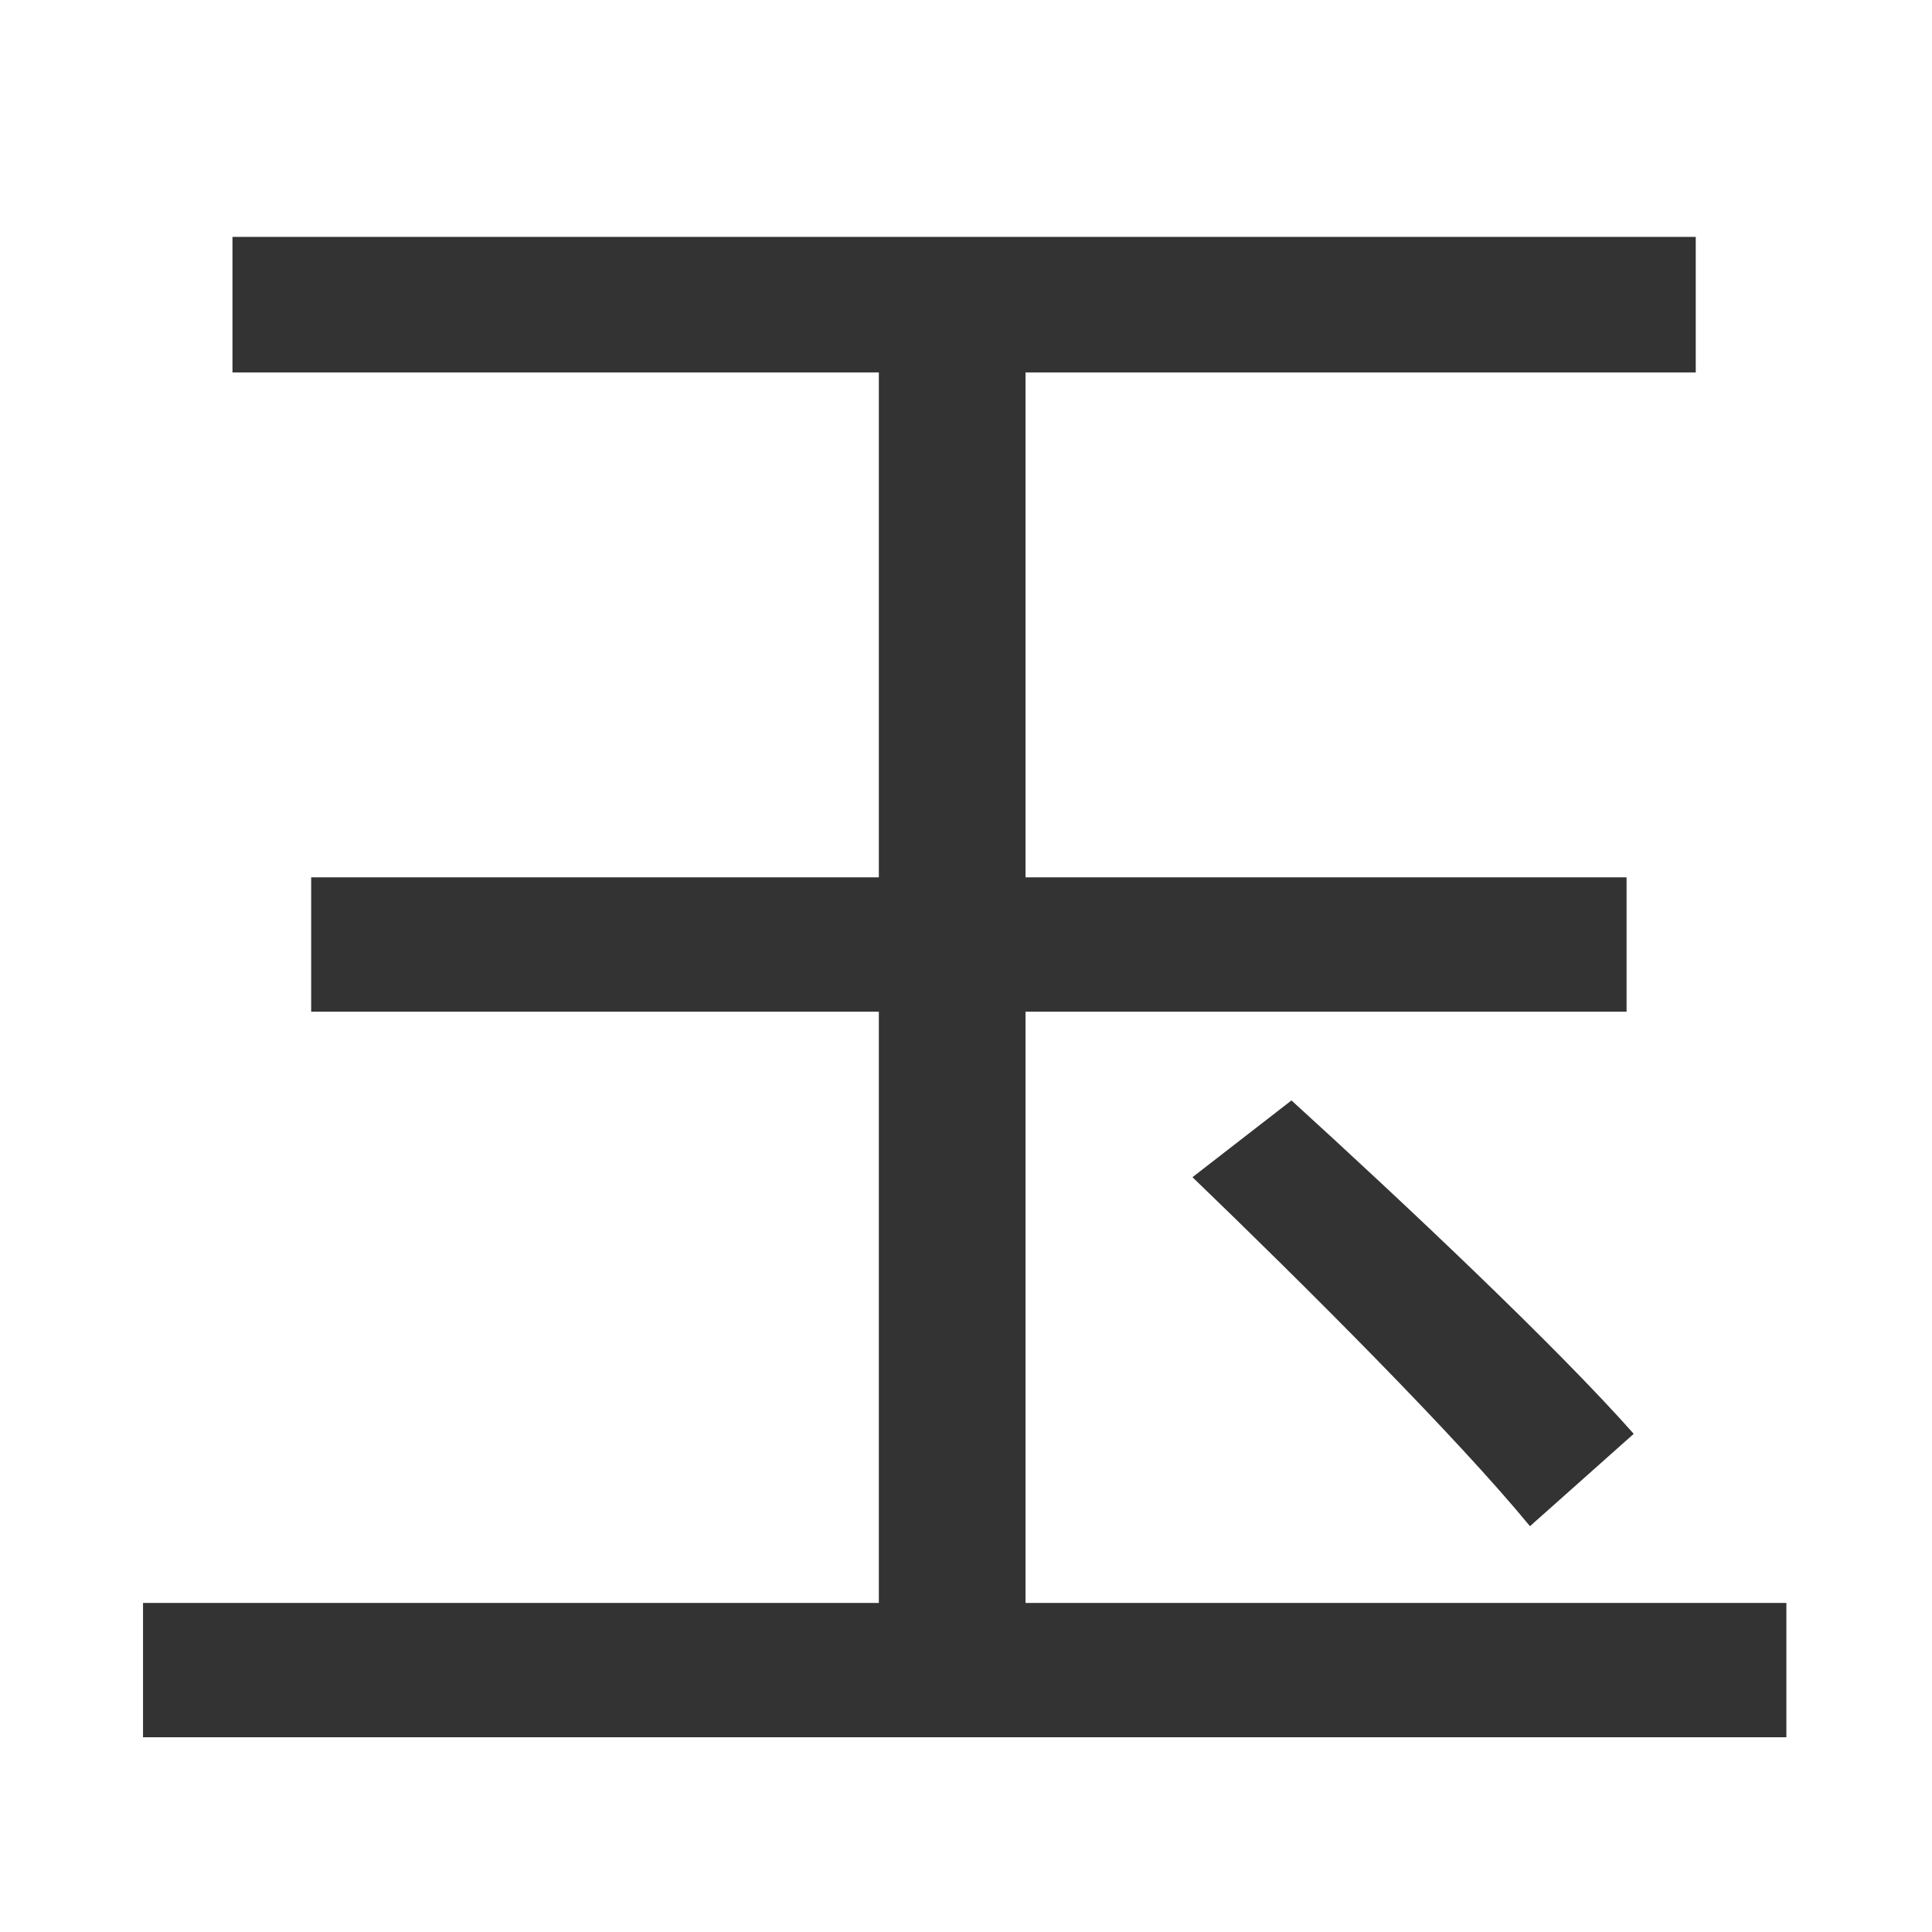
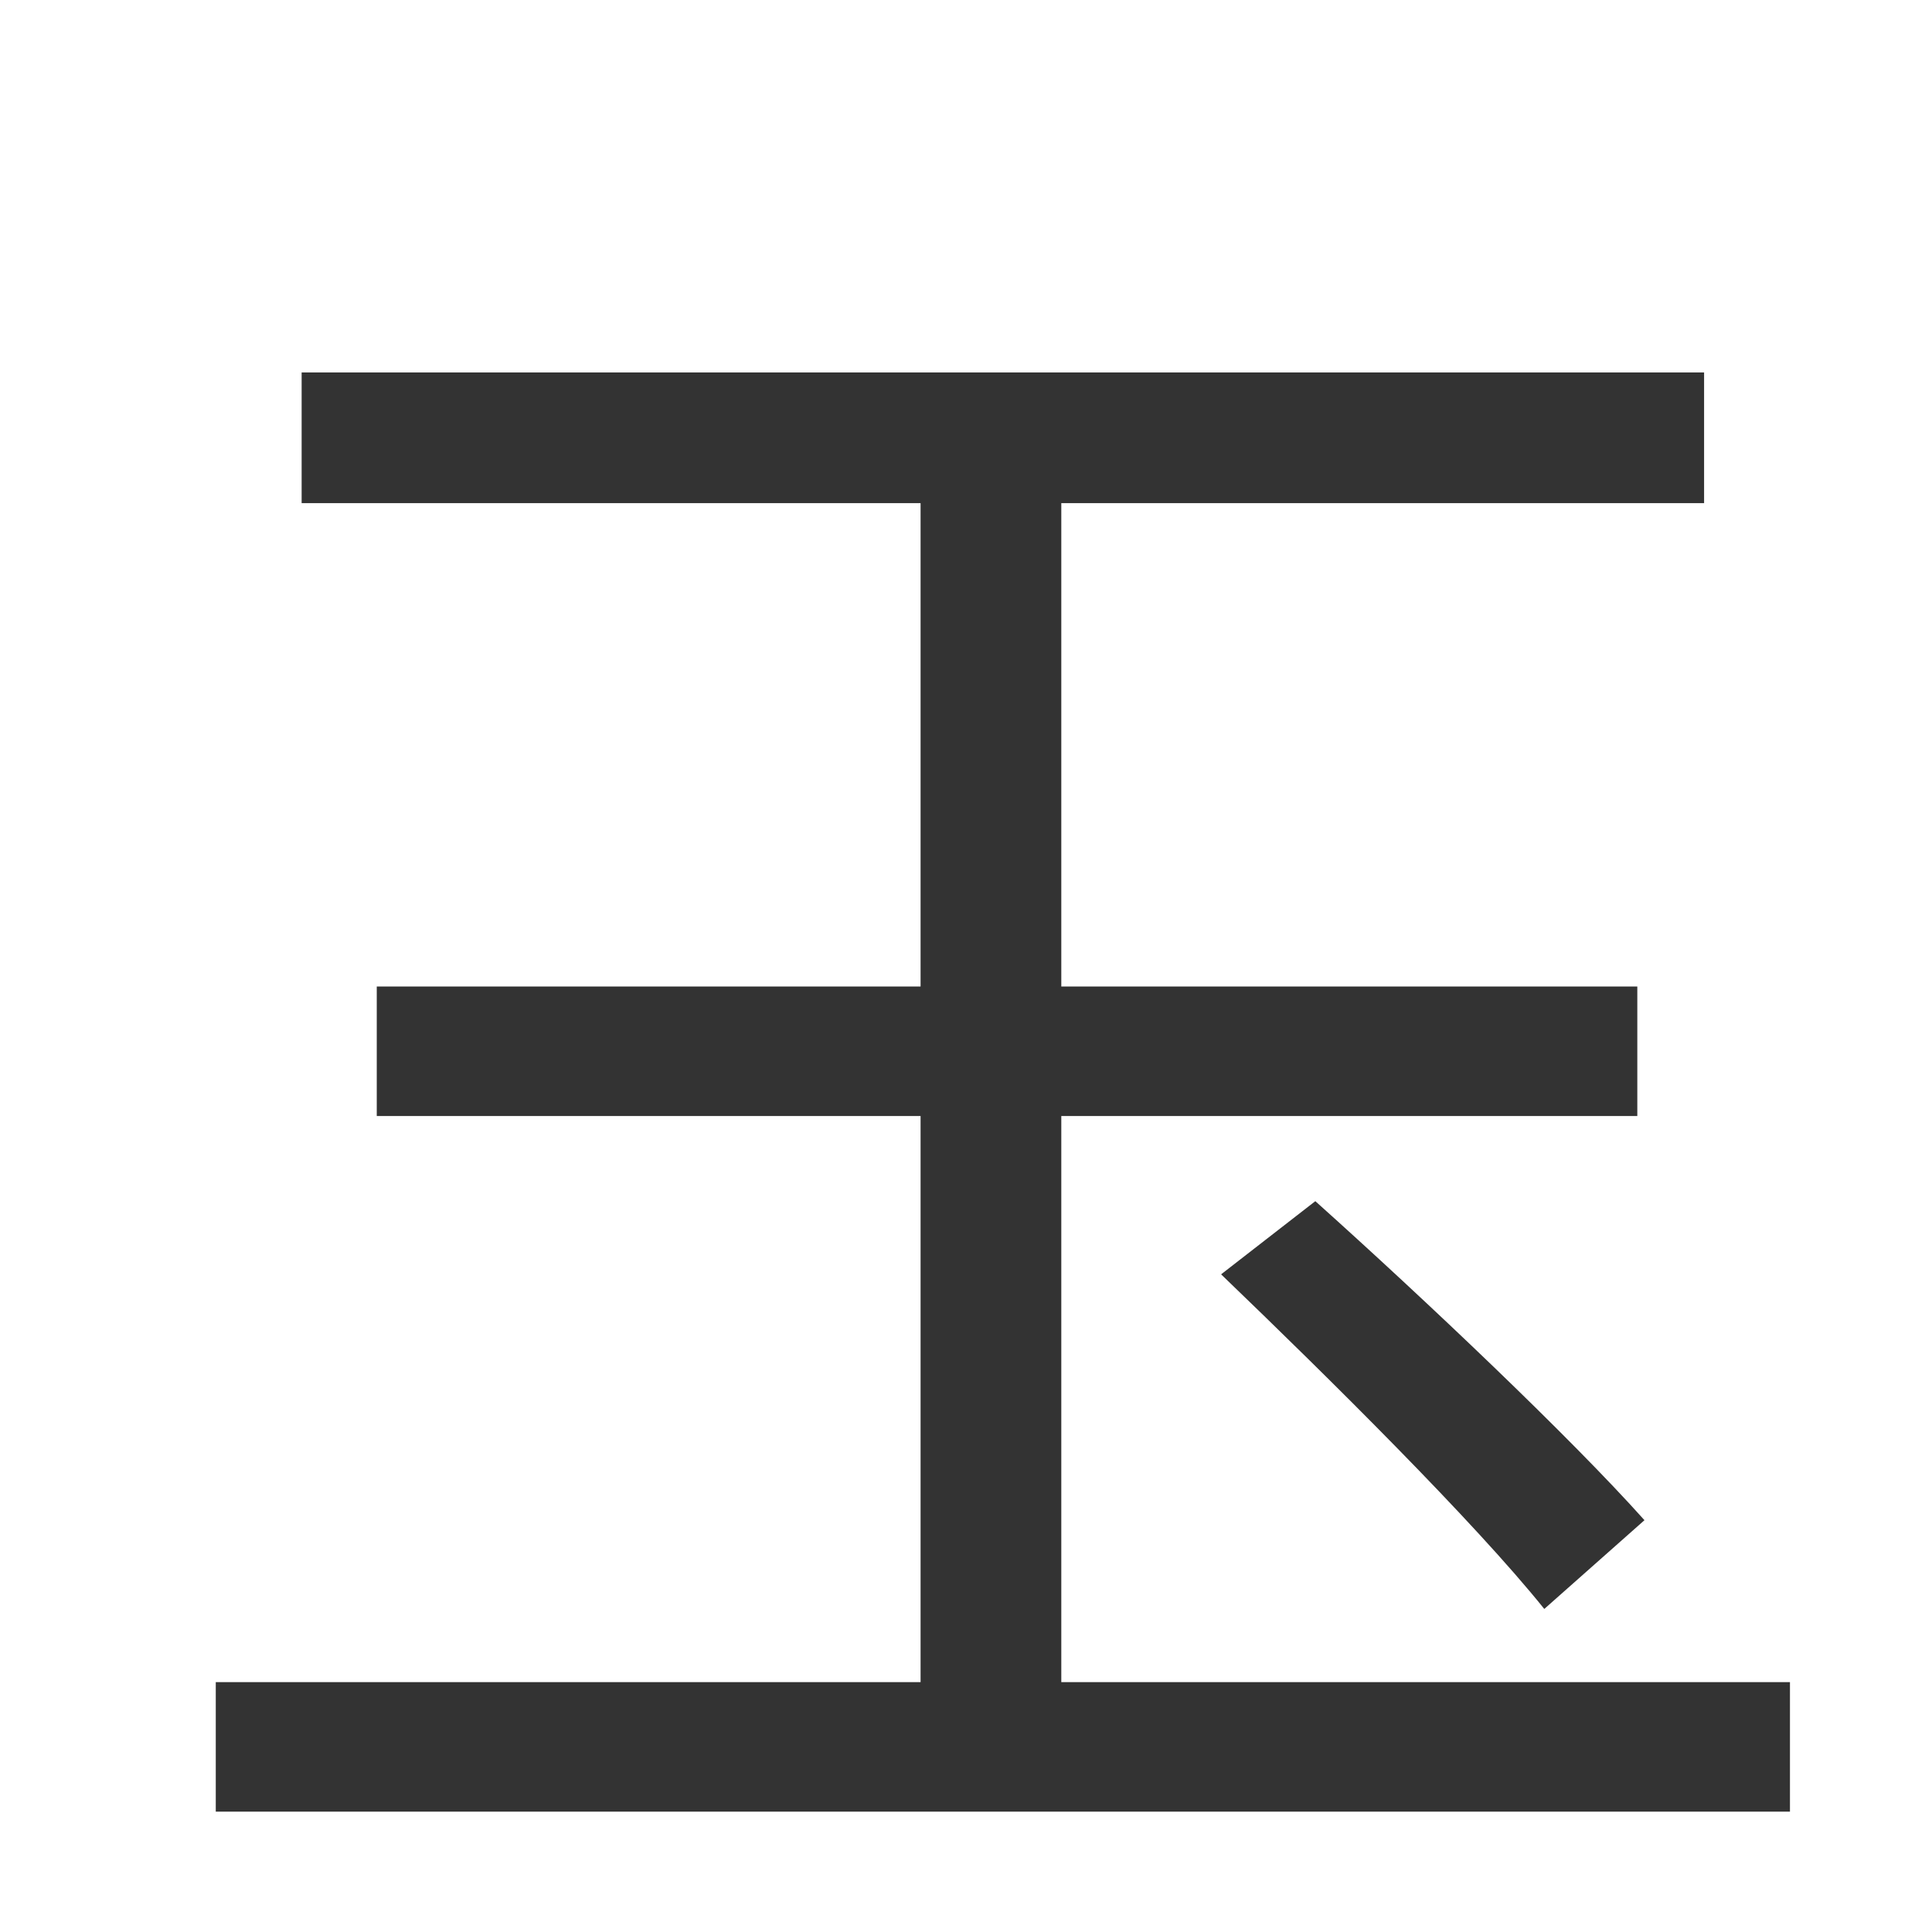
<svg xmlns="http://www.w3.org/2000/svg" viewBox="0 0 500 500">
-   <text x="125.571" y="107.306" style="white-space: pre; fill: rgb(51, 51, 51); font-family: sans-serif; font-size: 24px;" transform="matrix(19.7527, 0, 0, 19.86498, -2468.03, -1700.933)">玉</text>
+   <text x="126.571" y="108.306" style="white-space: pre; fill: rgb(51, 51, 51); font-family: sans-serif; font-size: 23px;" transform="matrix(19.7527, 0, 0, 19.86498, -2468.03, -1700.933)">玉</text>
</svg>
